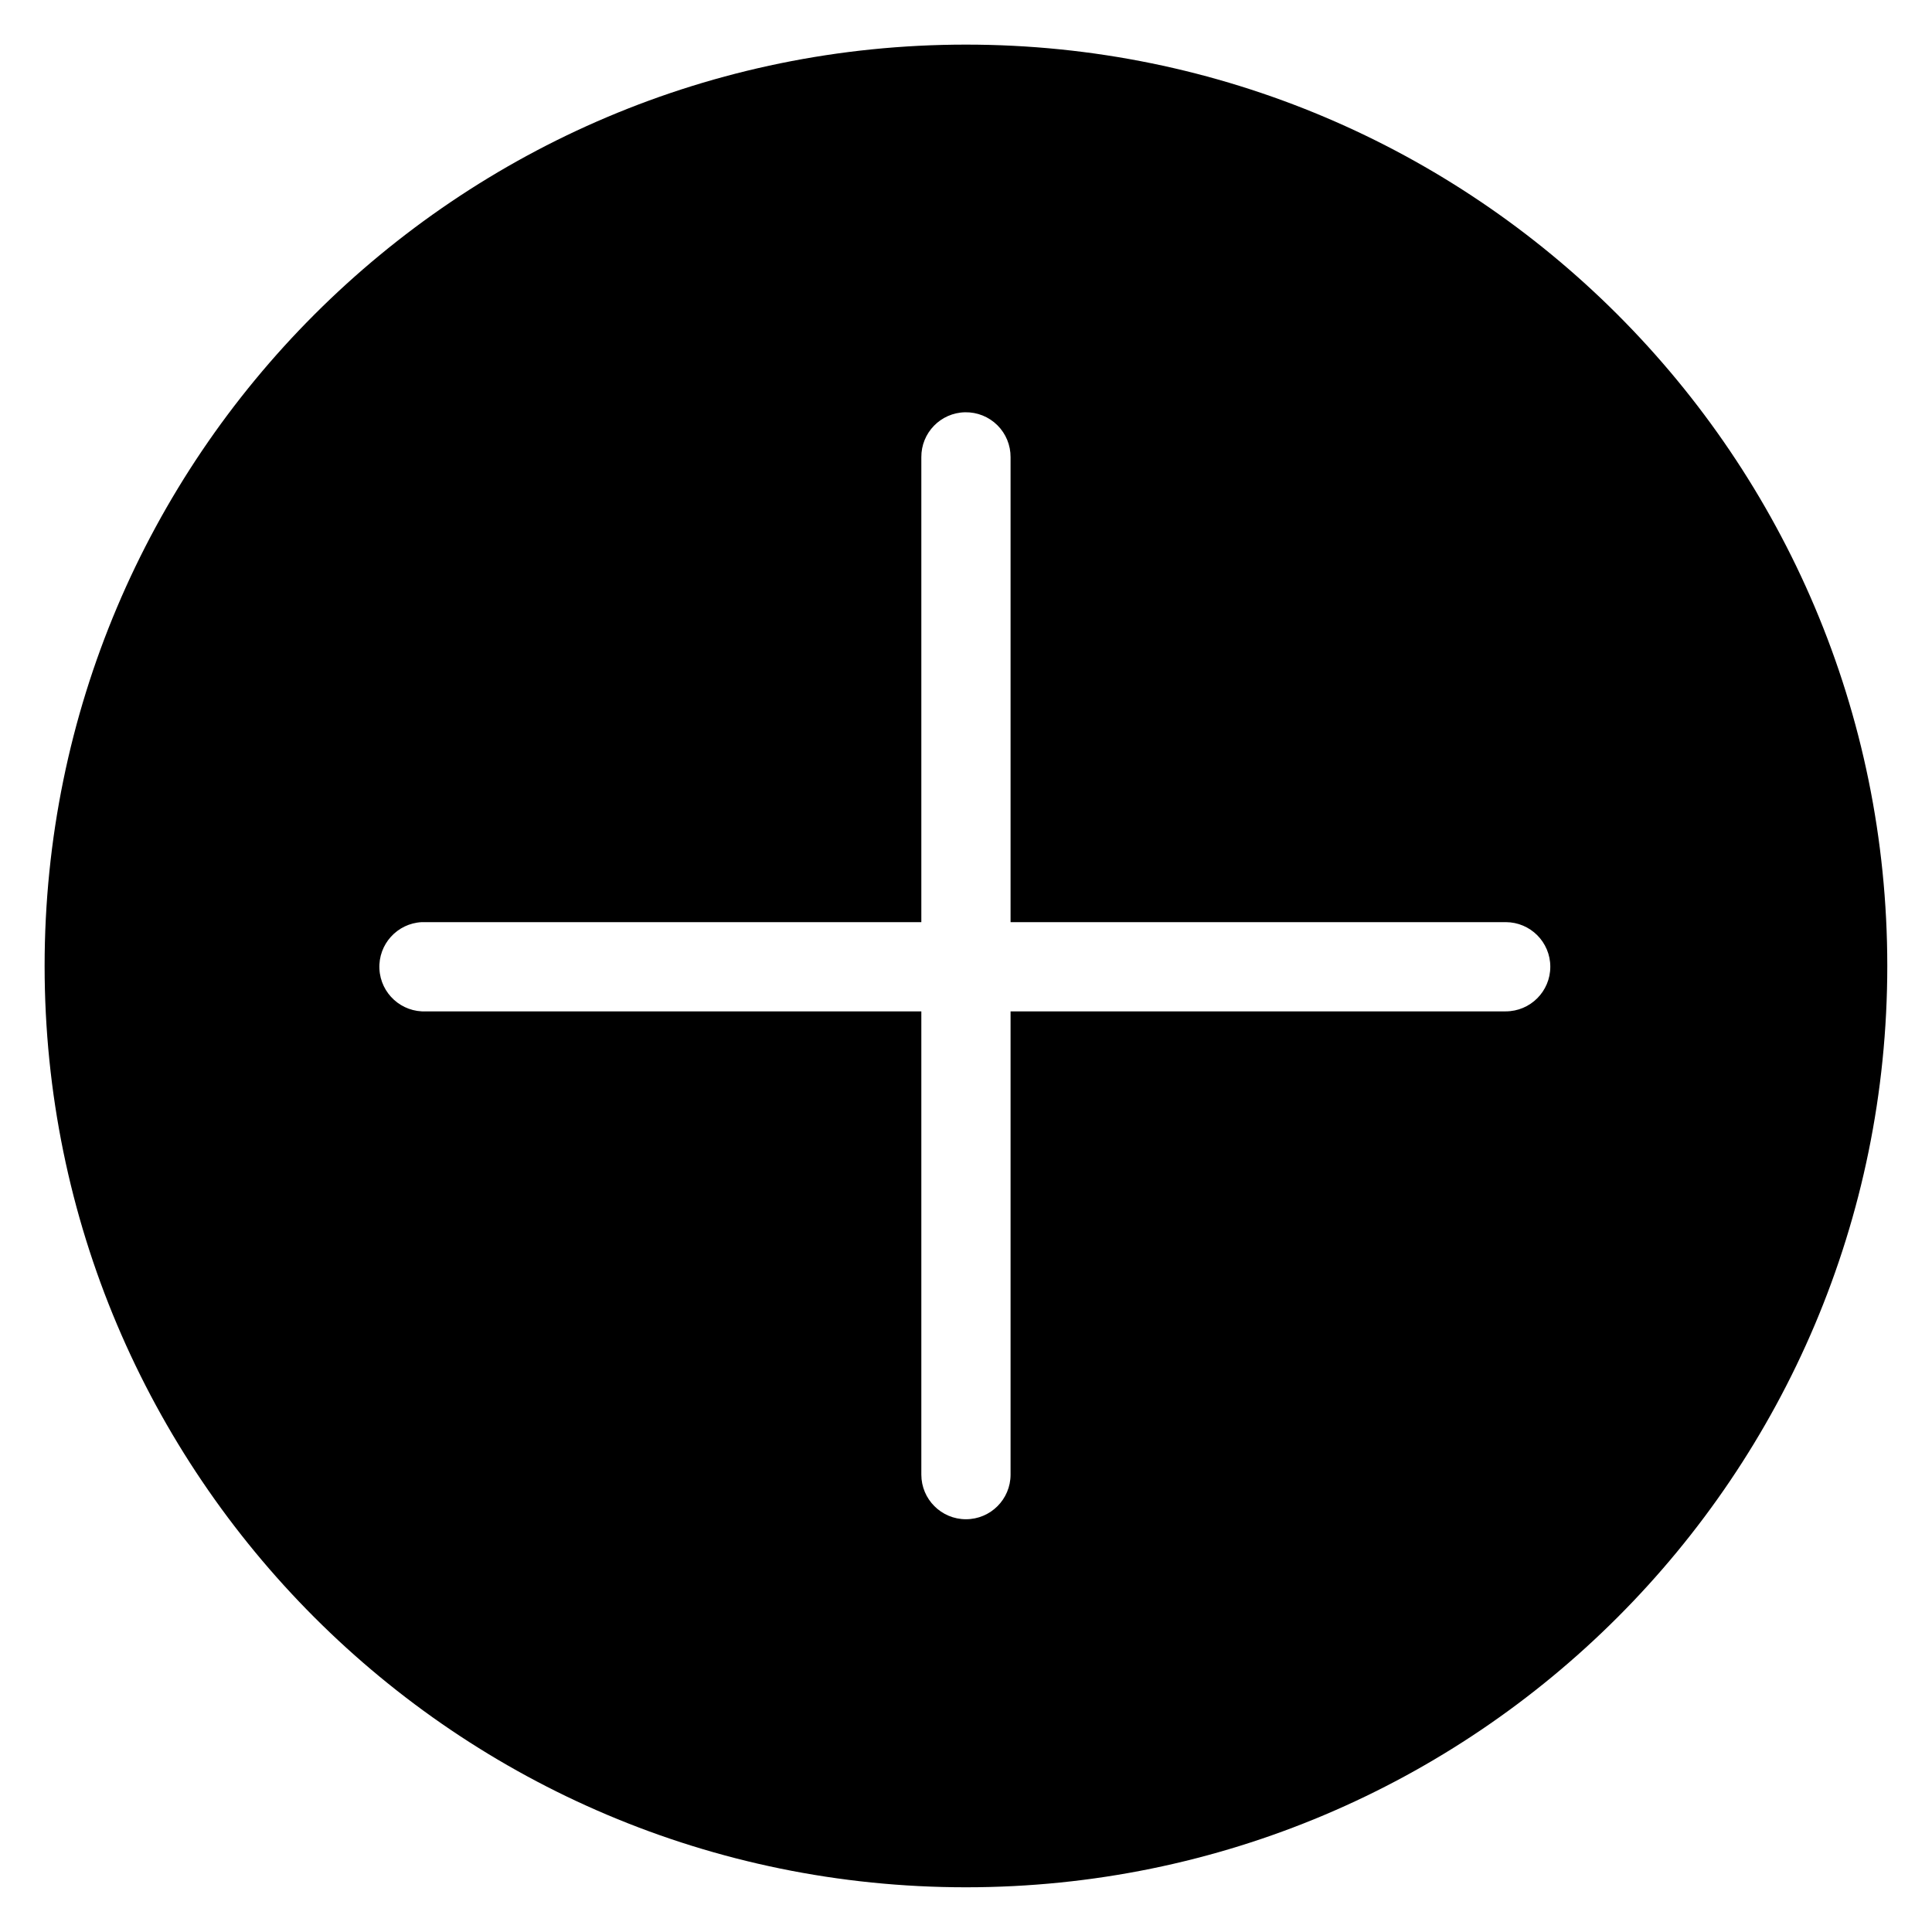
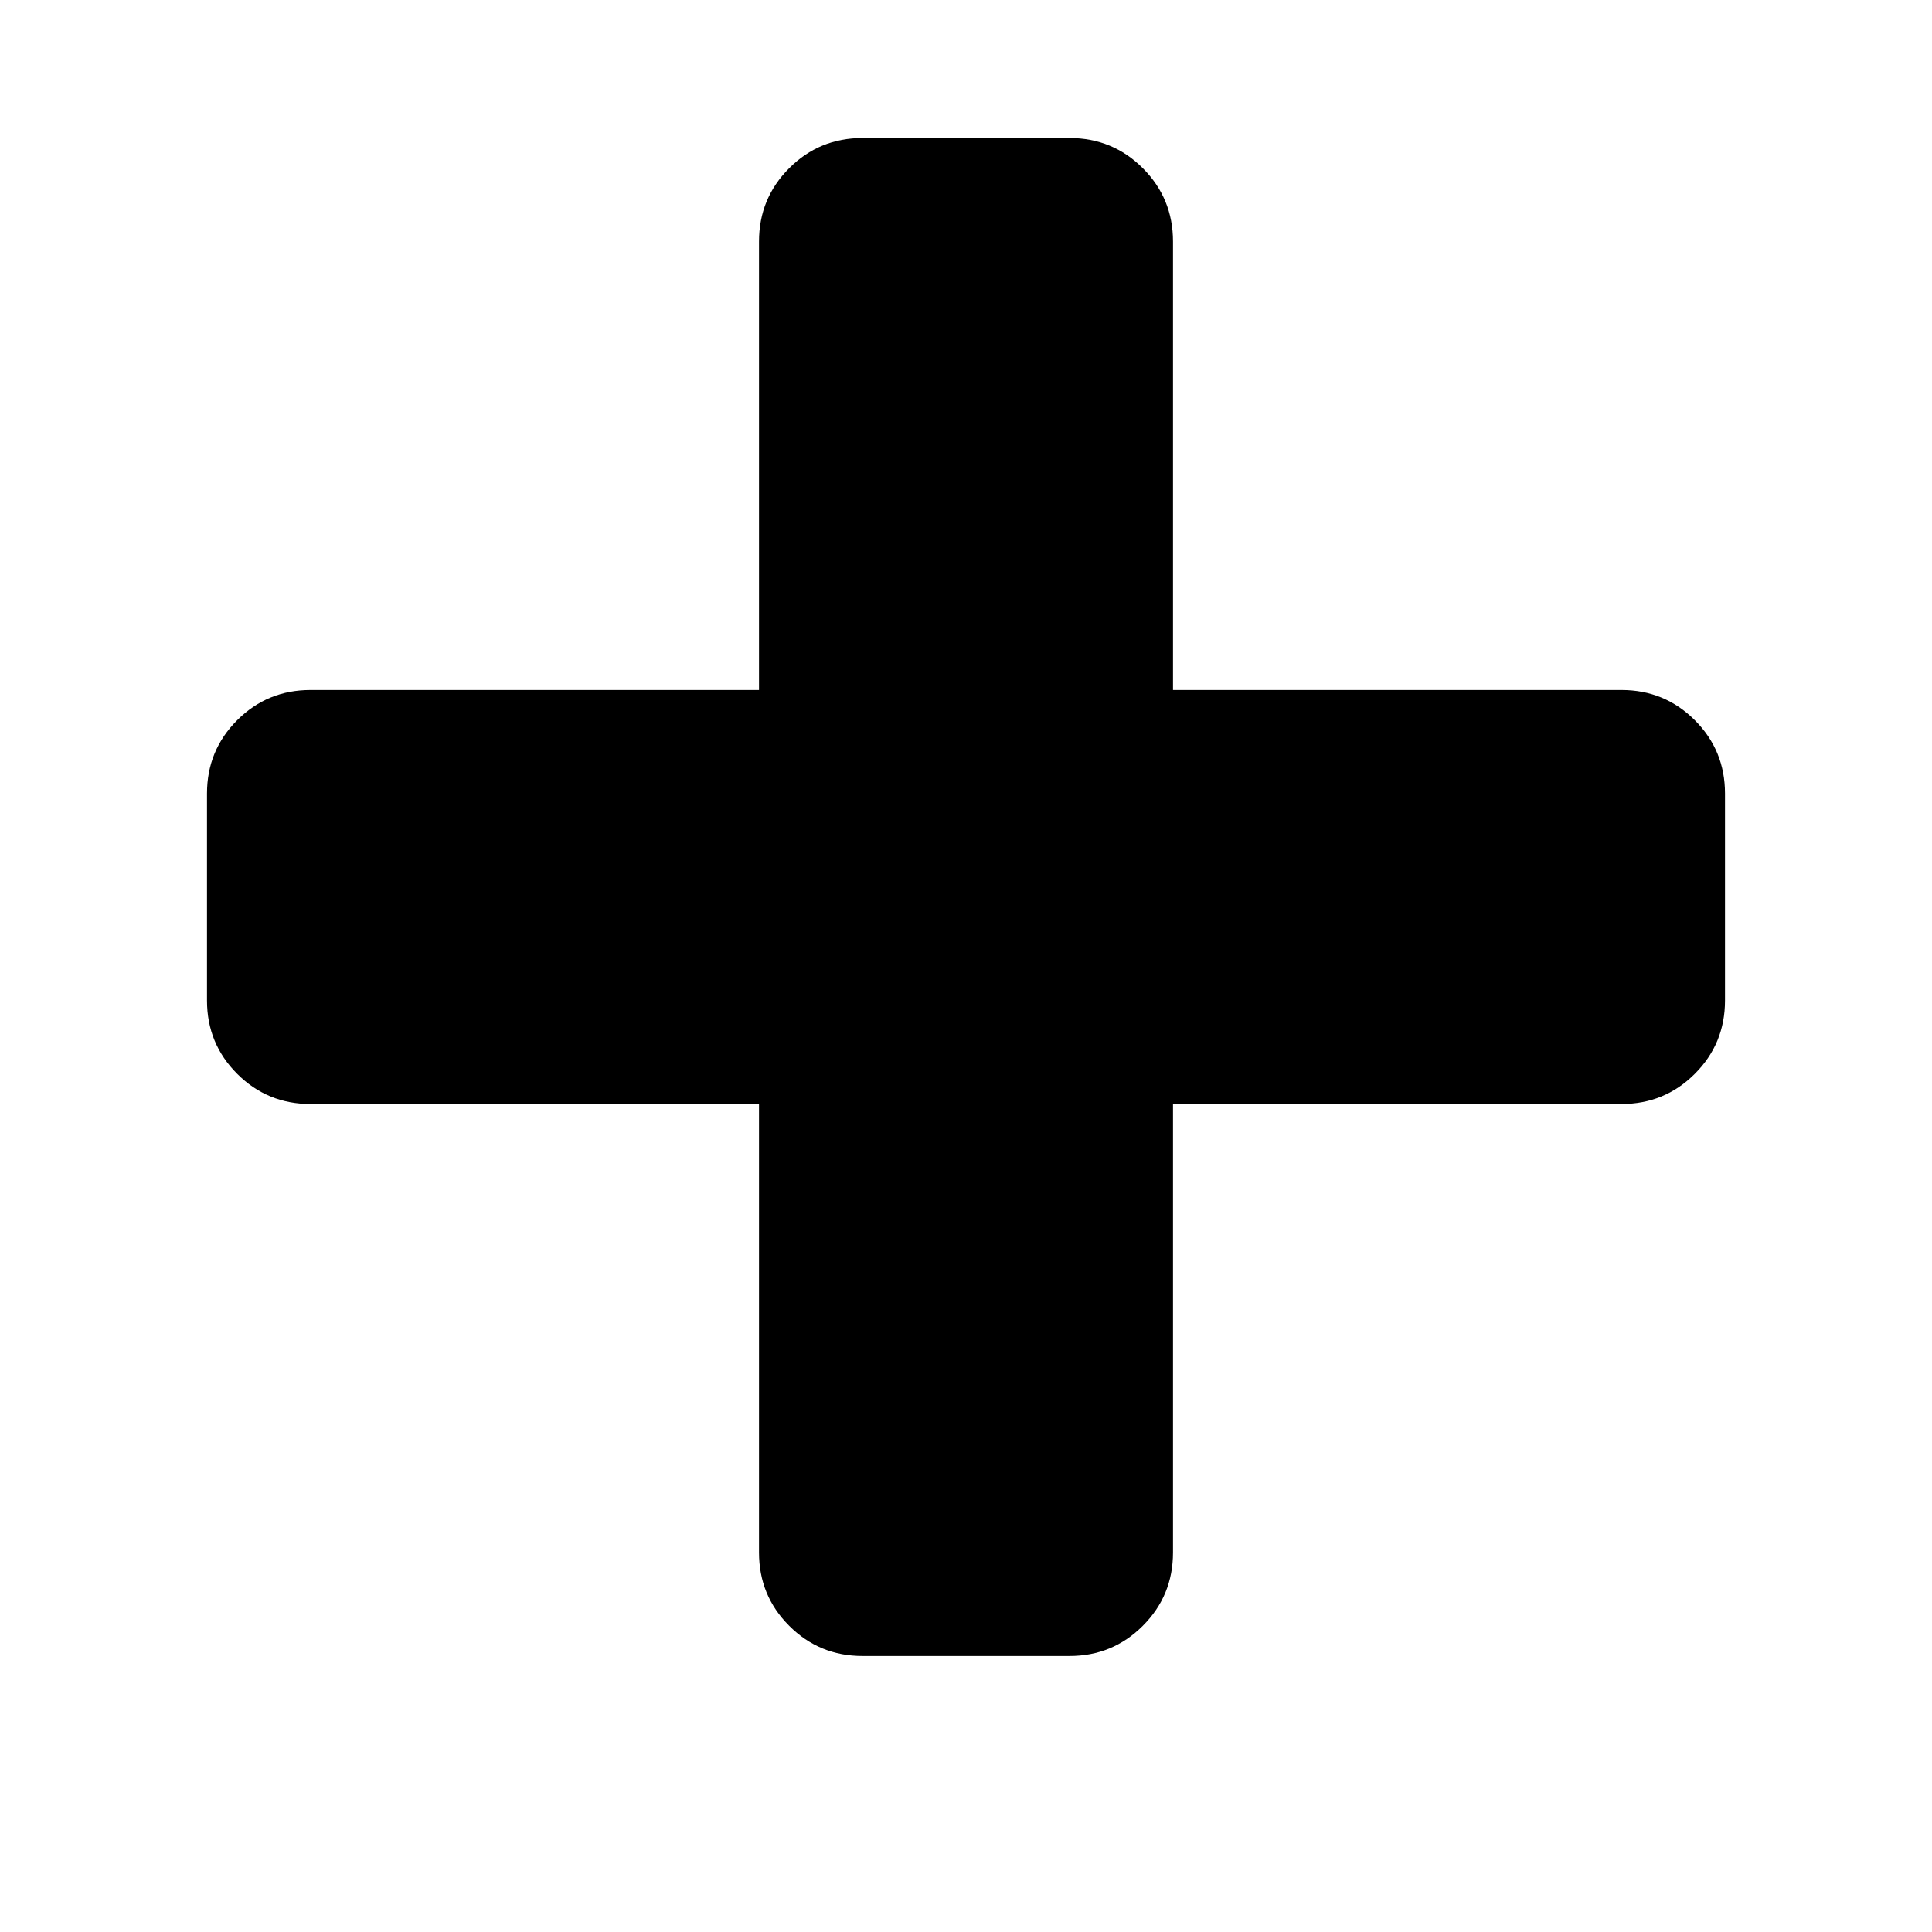
- <svg xmlns="http://www.w3.org/2000/svg" data-name="Livello 1" id="Livello_1" viewBox="0 0 151.57 151.57" version="1.1" width="100%" height="100%">
-   <defs id="defs3081" />
-   <path style="fill:#000000;stroke:none;stroke-linecap:round;stroke-linejoin:round;stroke-width:7px;fill-opacity:1" d="M 75.781 3.5 C 35.862 3.5 3.5 35.862 3.5 75.781 C 3.5 115.7 35.862 148.062 75.781 148.062 C 115.7 148.062 148.062 115.7 148.062 75.781 C 148.062 35.862 115.7 3.5 75.781 3.5 z M 75.719 32.344 A 3.5 3.5 0 0 1 79.281 35.875 L 79.281 72.344 L 118.125 72.344 A 3.5 3.5 0 1 1 118.125 79.344 L 79.281 79.344 L 79.281 115.688 A 3.5 3.5 0 1 1 72.281 115.688 L 72.281 79.344 L 33.438 79.344 A 3.504 3.504 0 1 1 33.094 72.344 A 3.5 3.5 0 0 1 33.438 72.344 L 72.281 72.344 L 72.281 35.875 A 3.5 3.5 0 0 1 75.719 32.344 z " id="circle3073" />
+ <svg xmlns="http://www.w3.org/2000/svg" width="1792" height="1792" viewBox="0 0 1792 1792">
+   <path d="M1600 736v192q0 40-28 68t-68 28h-416v416q0 40-28 68t-68 28h-192q-40 0-68-28t-28-68v-416h-416q-40 0-68-28t-28-68v-192q0-40 28-68t68-28h416v-416q0-40 28-68t68-28h192q40 0 68 28t28 68v416h416q40 0 68 28t28 68z" />
</svg>
